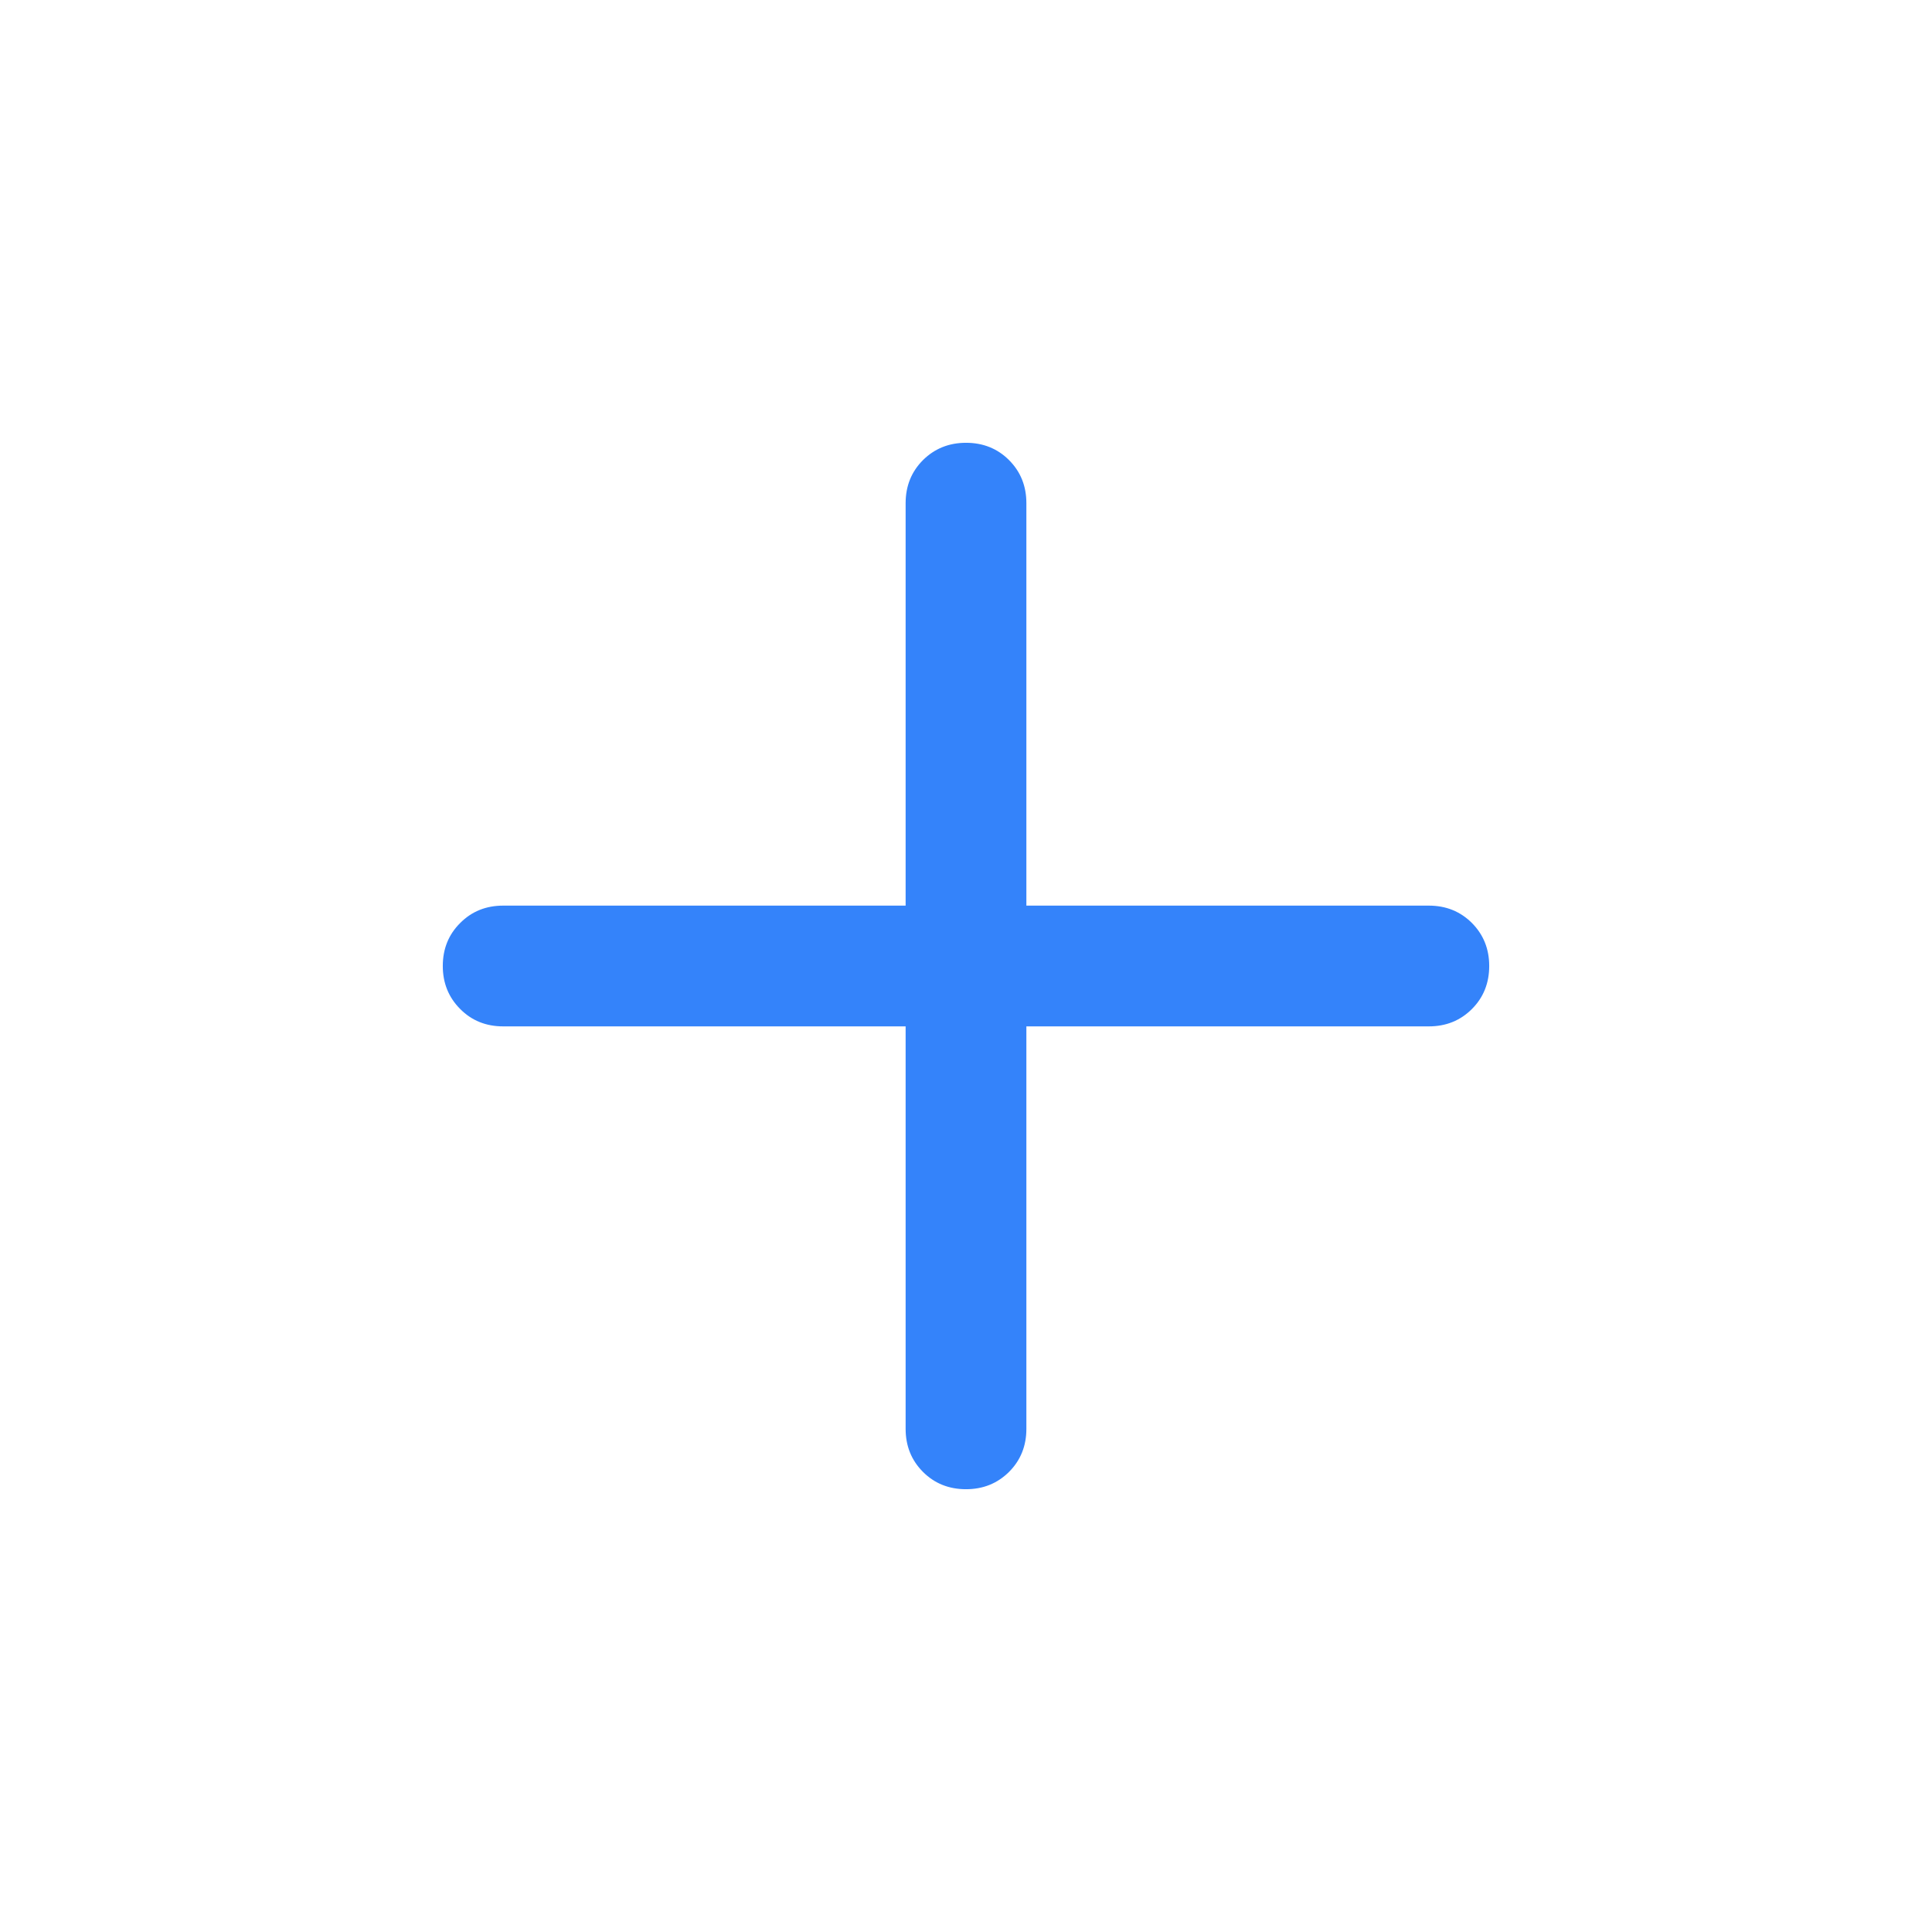
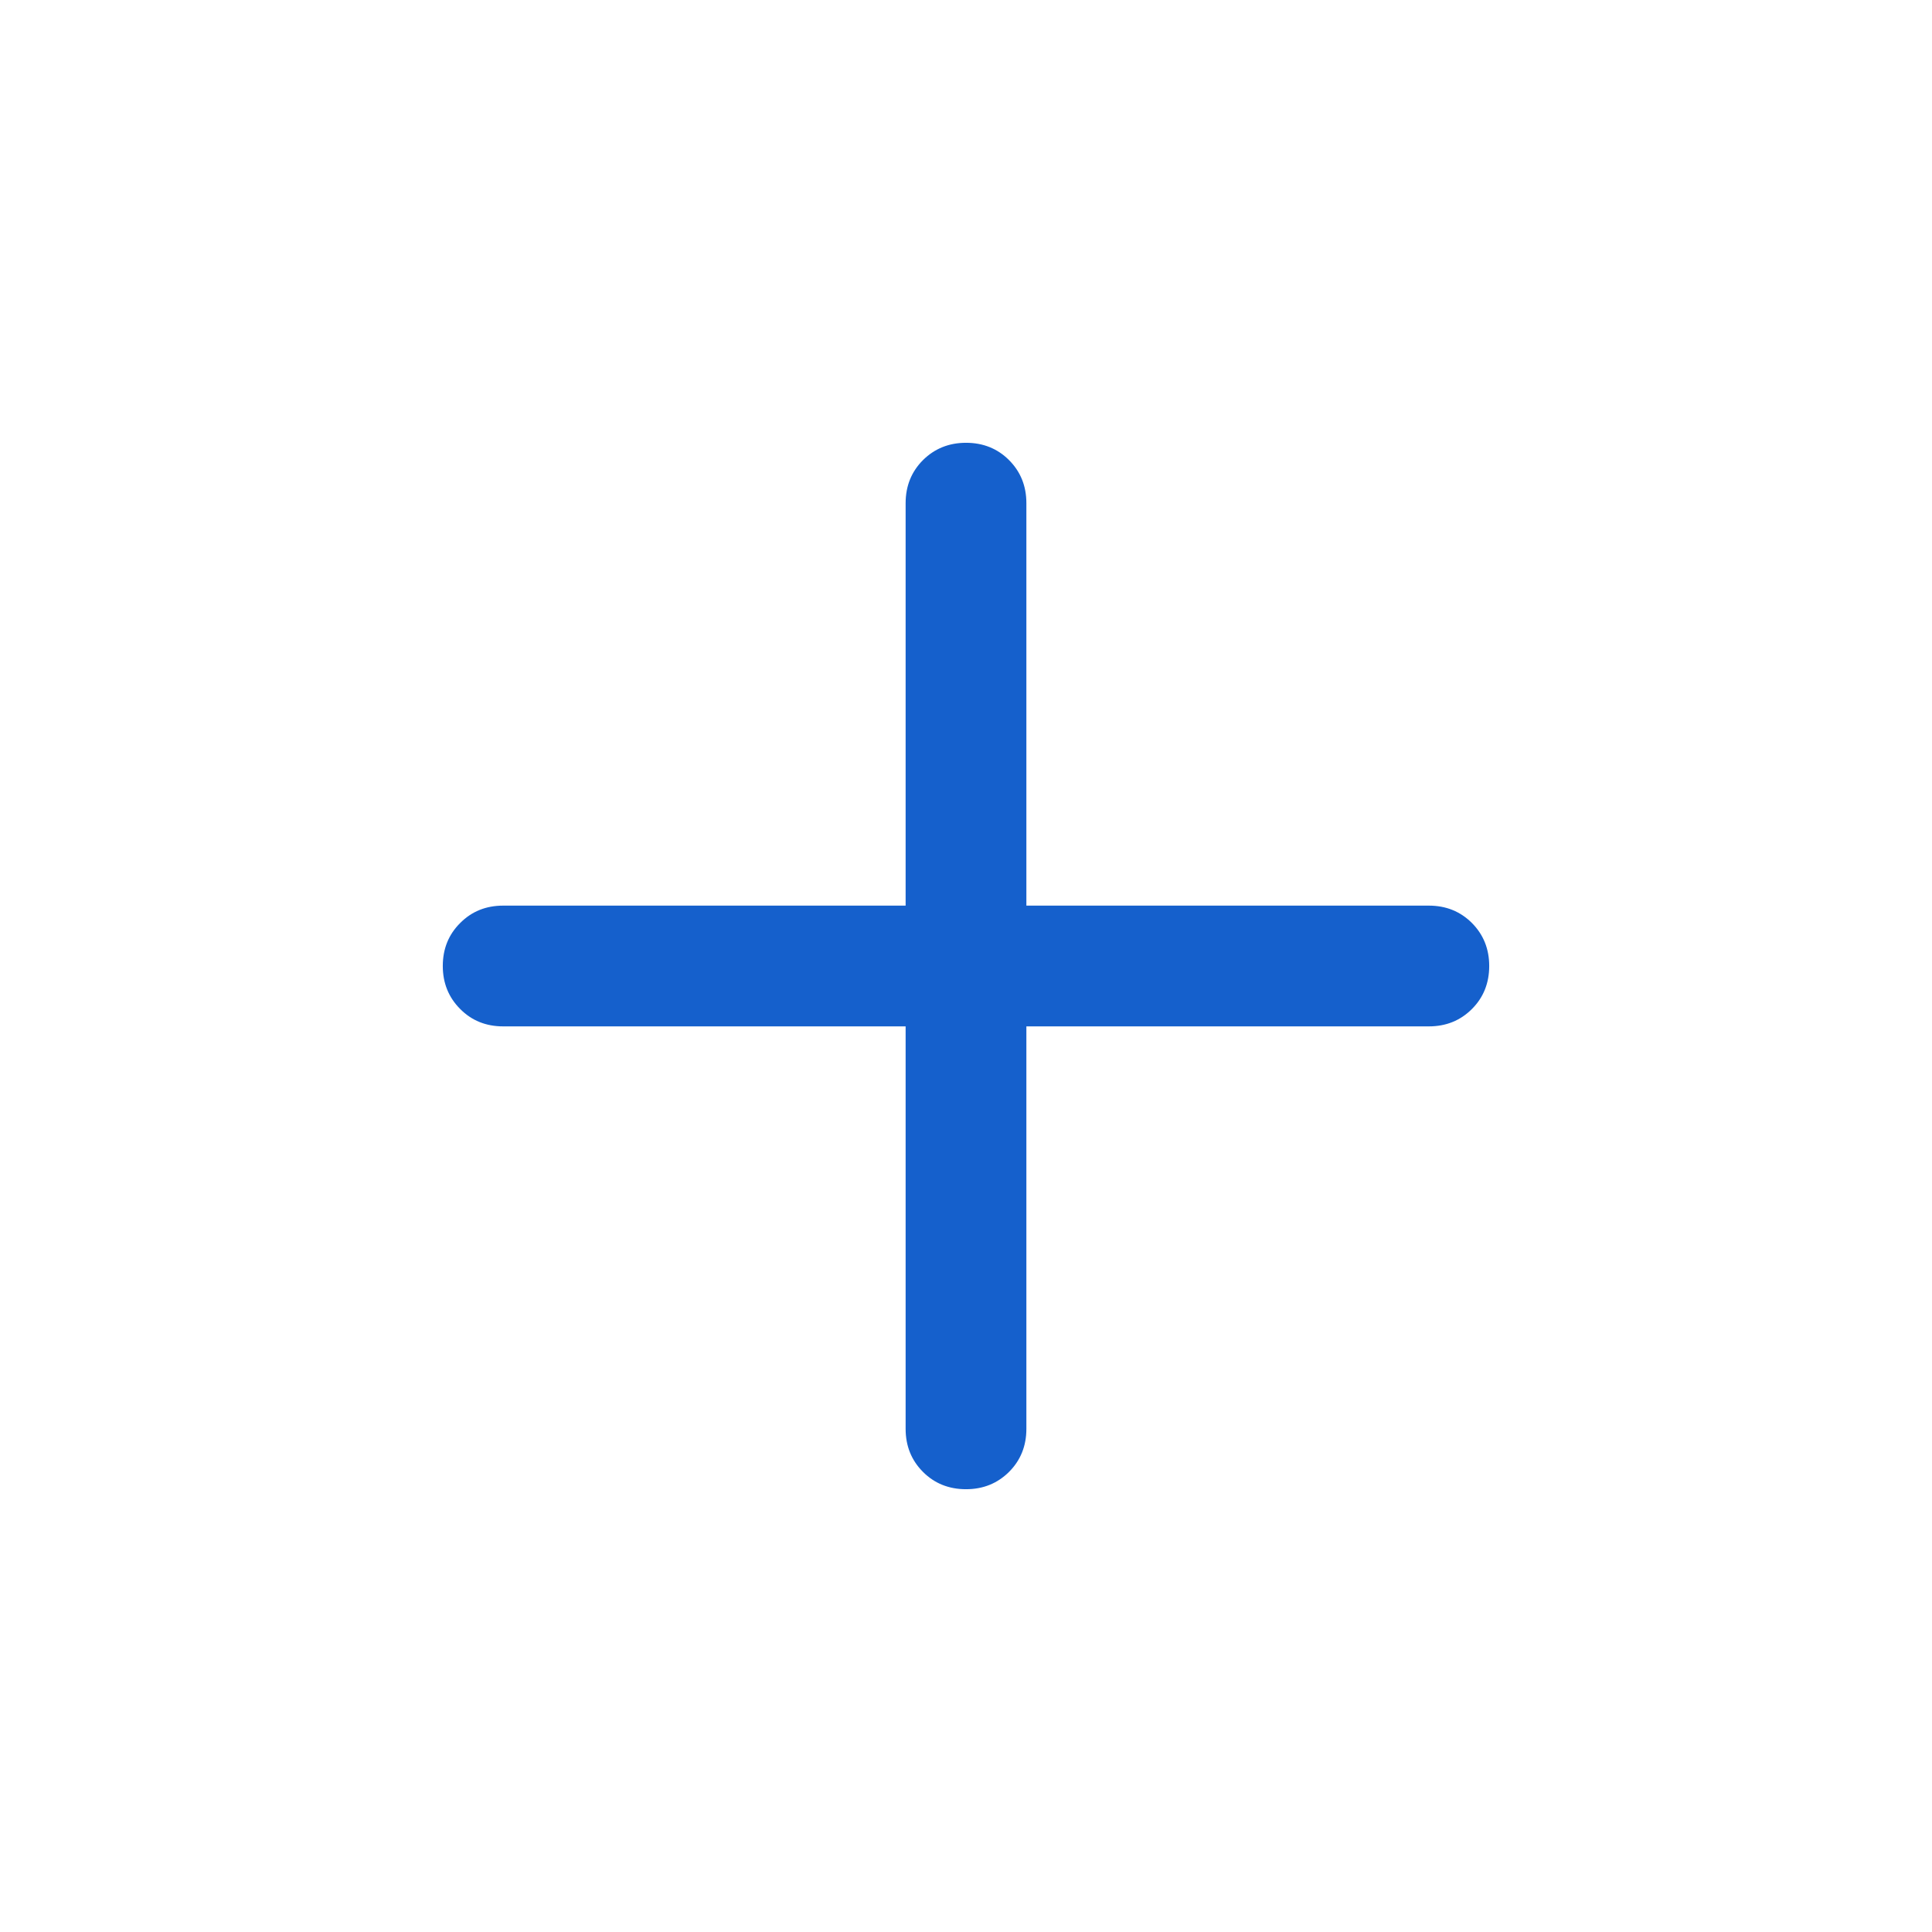
<svg xmlns="http://www.w3.org/2000/svg" preserveAspectRatio="none" overflow="visible" style="display: block;" width="16" height="16" viewBox="0 0 16 16" fill="none">
  <g id="add">
    <mask id="mask0_0_10188" style="mask-type:alpha" maskUnits="userSpaceOnUse" x="0" y="0" width="16" height="16">
      <rect id="Bounding box" width="16" height="16" fill="#D9D9D9" />
    </mask>
    <g mask="url(#mask0_0_10188)">
-       <path id="add_2" d="M7.5 8.5H4.167C4.025 8.5 3.906 8.452 3.811 8.356C3.715 8.26 3.667 8.141 3.667 8C3.667 7.858 3.715 7.739 3.811 7.644C3.906 7.548 4.025 7.5 4.167 7.5H7.5V4.167C7.5 4.025 7.548 3.906 7.644 3.81C7.74 3.715 7.859 3.667 8 3.667C8.142 3.667 8.261 3.715 8.356 3.81C8.452 3.906 8.5 4.025 8.5 4.167V7.5H11.833C11.975 7.5 12.094 7.548 12.19 7.644C12.285 7.74 12.333 7.858 12.333 8C12.333 8.142 12.285 8.261 12.19 8.356C12.094 8.452 11.975 8.5 11.833 8.5H8.5V11.833C8.5 11.975 8.452 12.094 8.356 12.19C8.26 12.285 8.142 12.333 8 12.333C7.858 12.333 7.739 12.285 7.644 12.19C7.548 12.094 7.5 11.975 7.5 11.833V8.5Z" fill="#3483FA" />
+       <path id="add_2" d="M7.5 8.5H4.167C4.025 8.5 3.906 8.452 3.811 8.356C3.715 8.26 3.667 8.141 3.667 8C3.667 7.858 3.715 7.739 3.811 7.644C3.906 7.548 4.025 7.5 4.167 7.5H7.5V4.167C7.5 4.025 7.548 3.906 7.644 3.81C7.74 3.715 7.859 3.667 8 3.667C8.142 3.667 8.261 3.715 8.356 3.81C8.452 3.906 8.5 4.025 8.5 4.167V7.5H11.833C11.975 7.5 12.094 7.548 12.19 7.644C12.285 7.74 12.333 7.858 12.333 8C12.333 8.142 12.285 8.261 12.19 8.356C12.094 8.452 11.975 8.5 11.833 8.5H8.5V11.833C8.5 11.975 8.452 12.094 8.356 12.19C8.26 12.285 8.142 12.333 8 12.333C7.858 12.333 7.739 12.285 7.644 12.19C7.548 12.094 7.5 11.975 7.5 11.833V8.5Z" fill="#1560CC" />
    </g>
  </g>
</svg>
